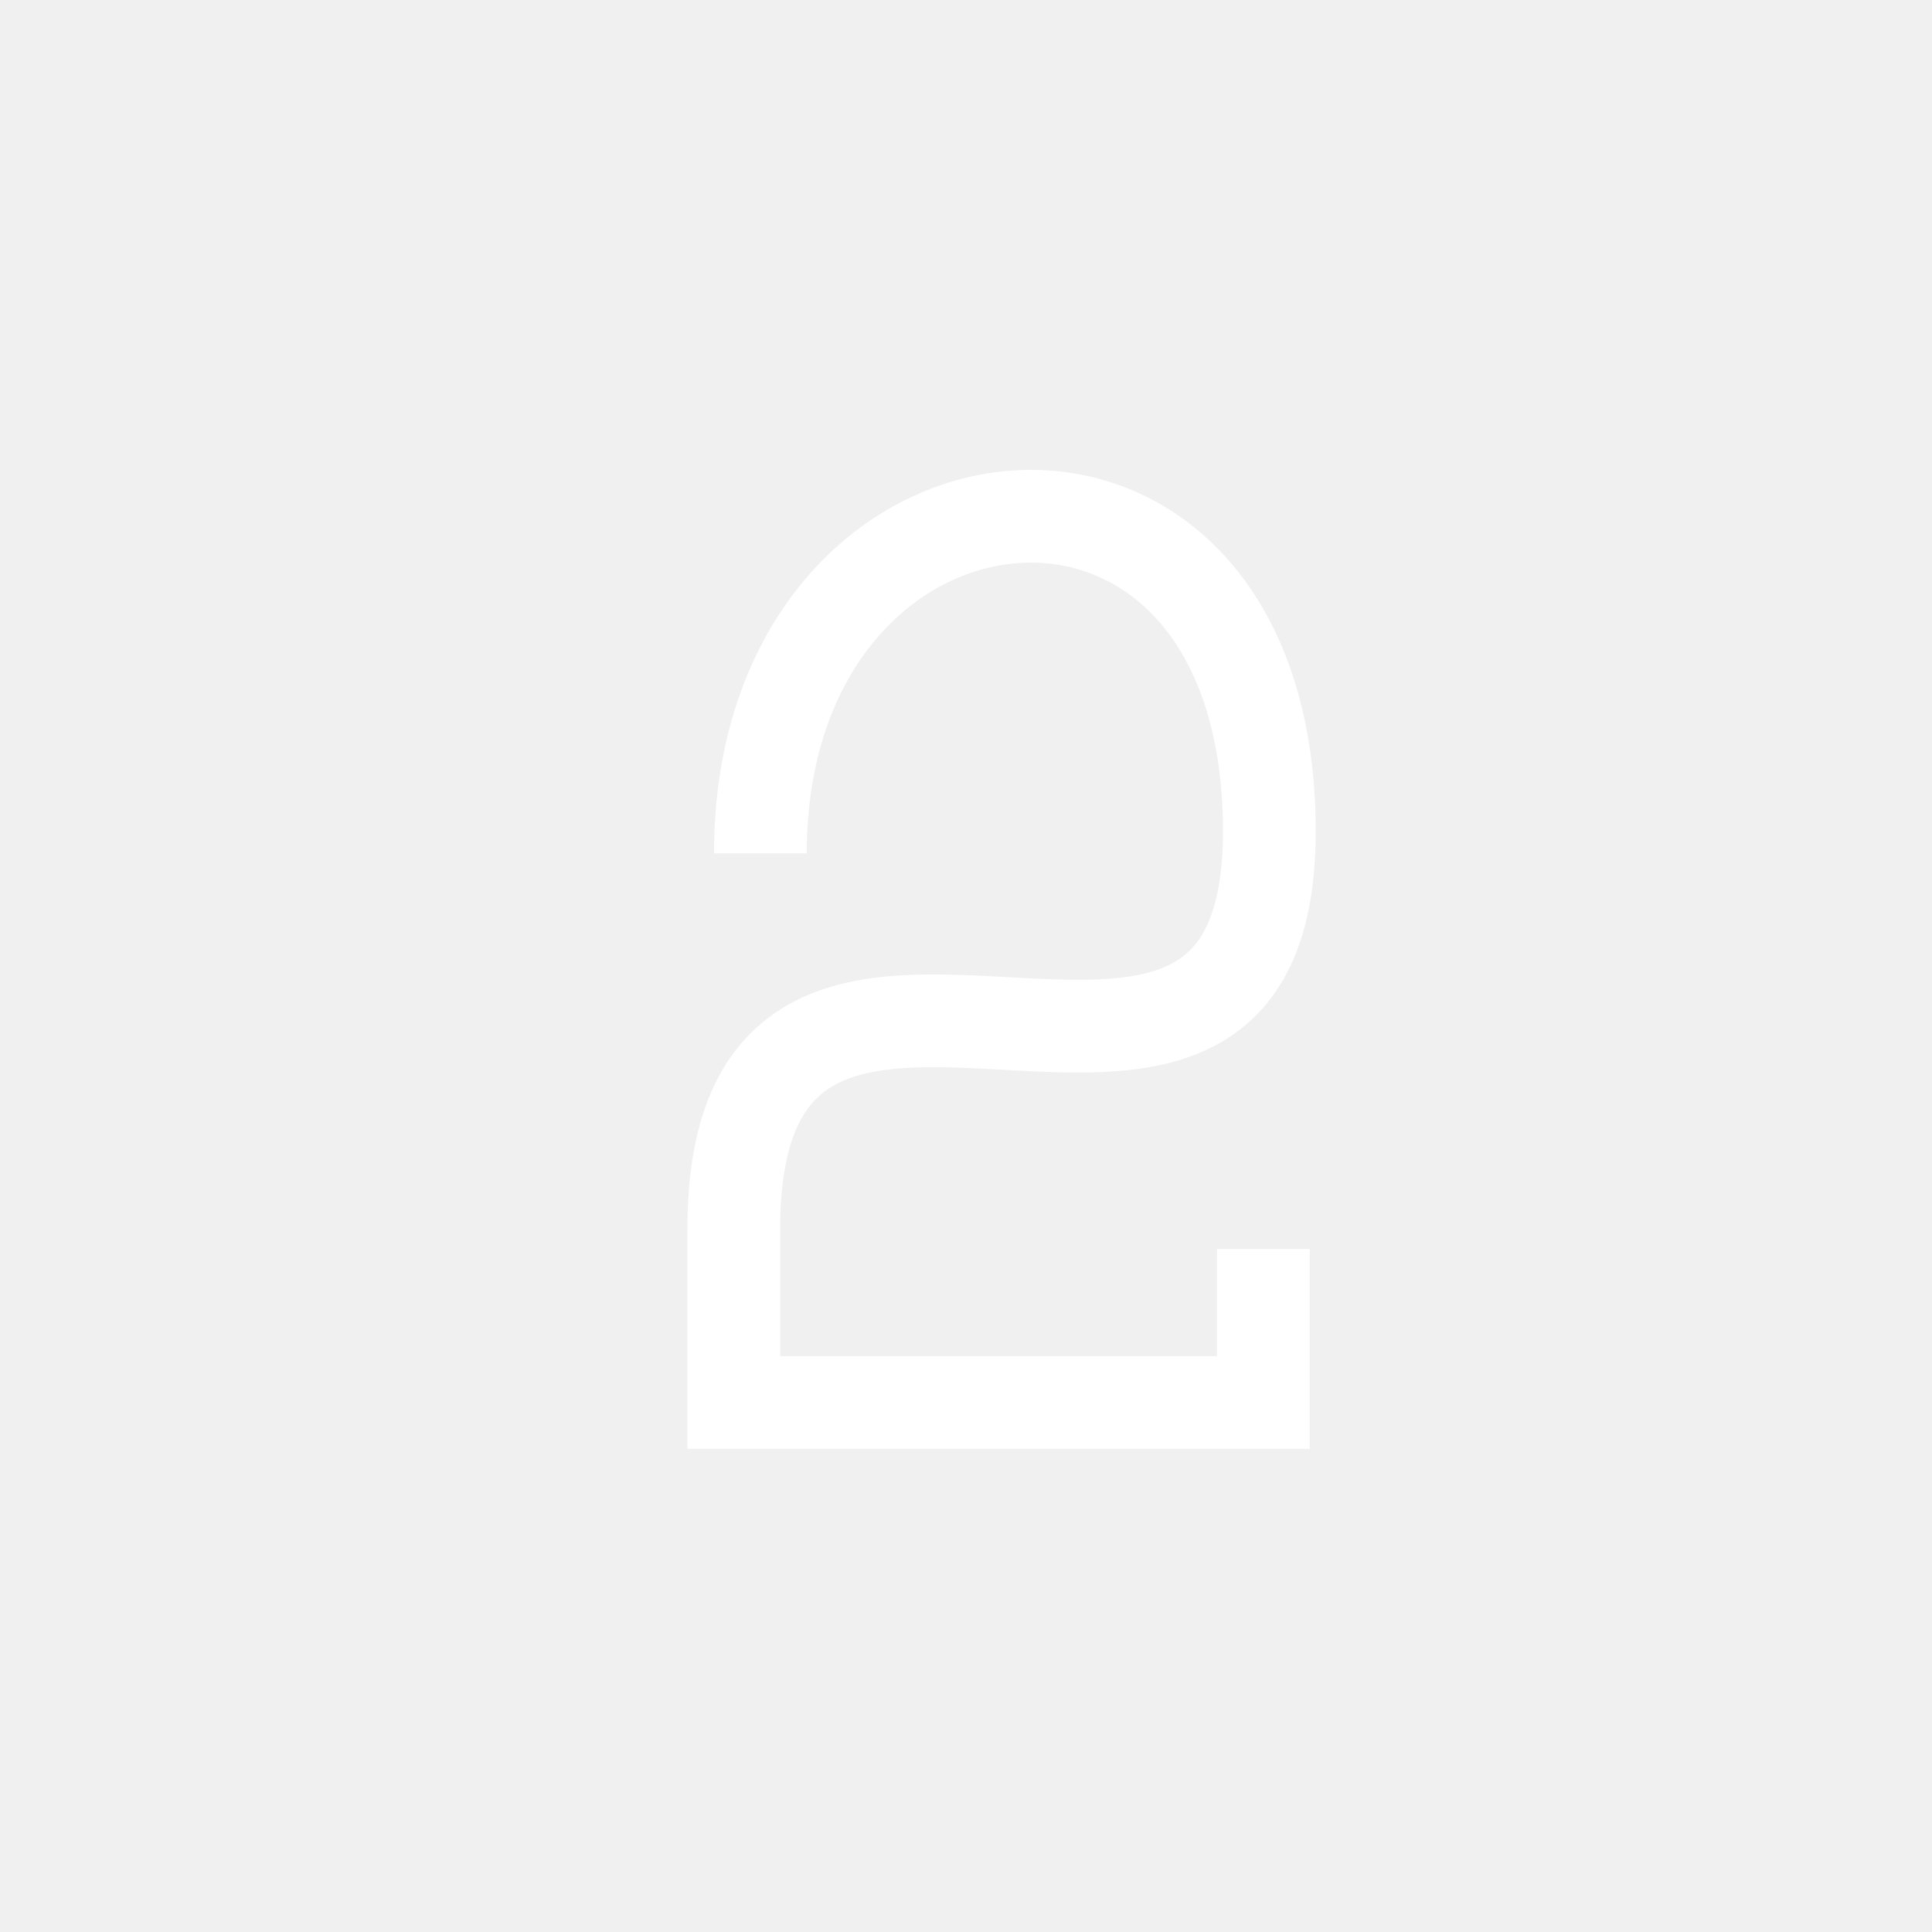
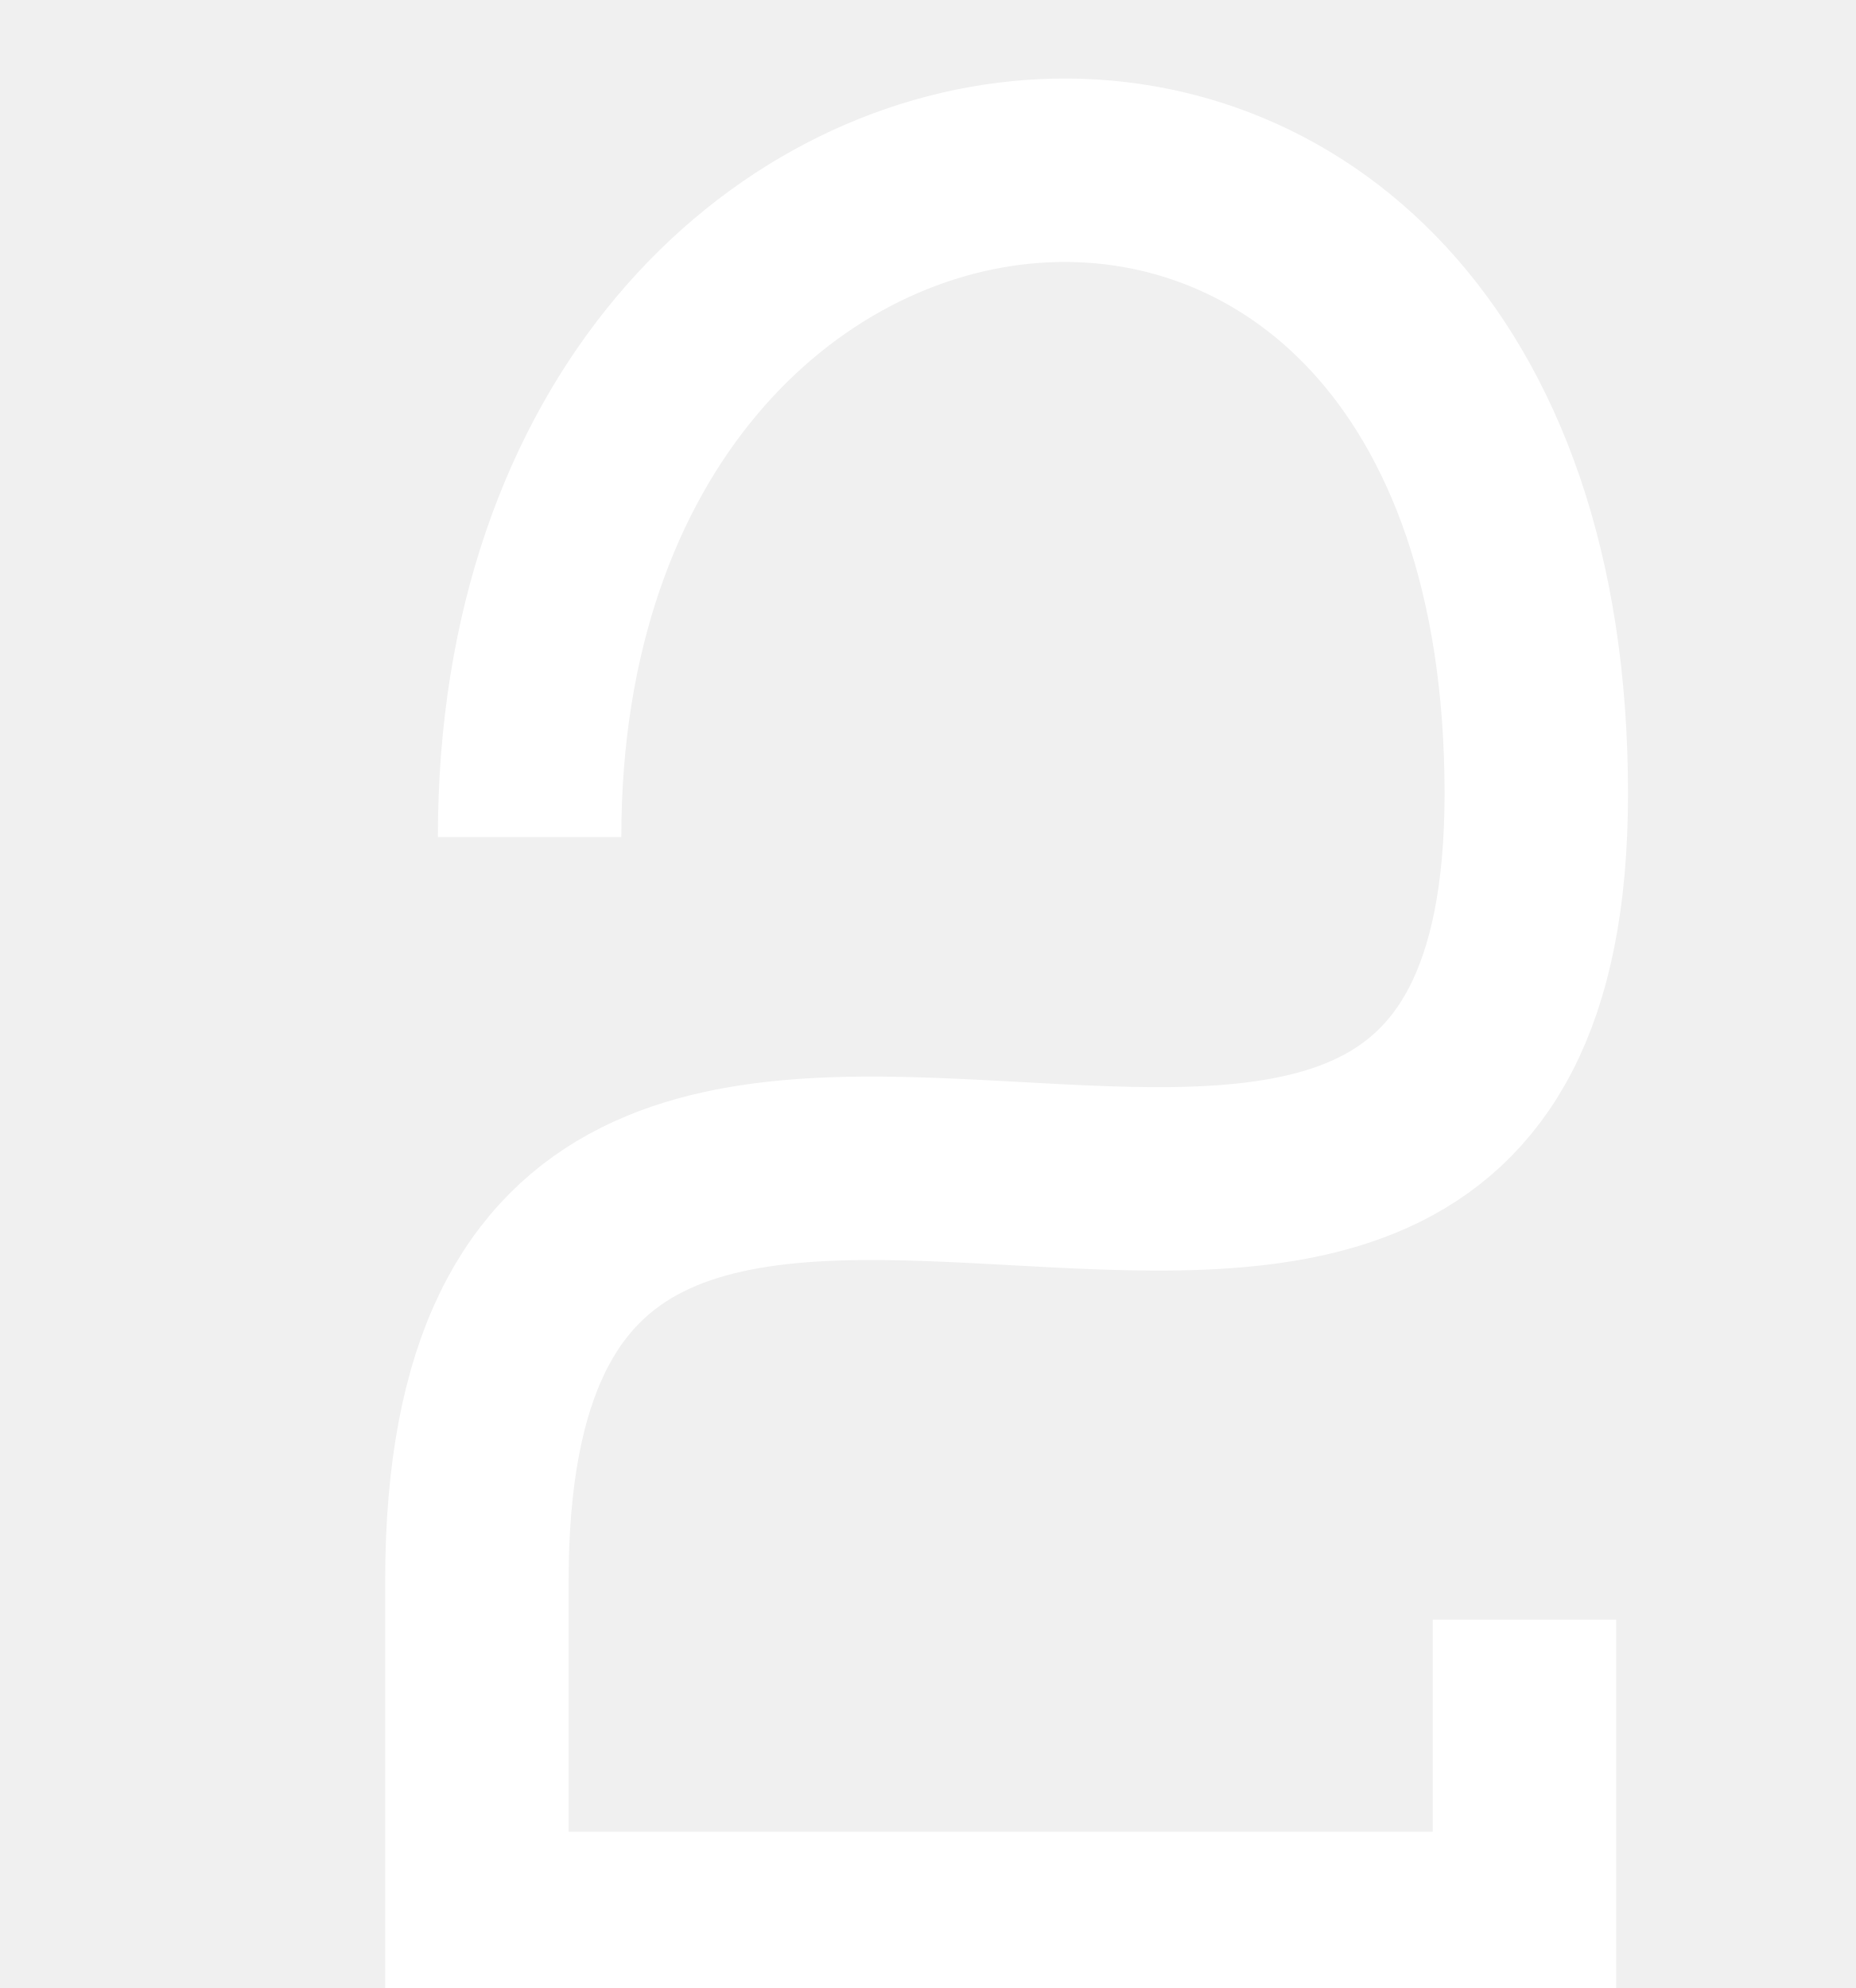
- <svg xmlns="http://www.w3.org/2000/svg" version="1.1" x="0px" y="0px" viewBox="0 0 1000 1000" style="enable-background:new 0 0 1000 1000;" xml:space="preserve">
+ <svg xmlns="http://www.w3.org/2000/svg" version="1.1" x="0px" y="0px" width="210" height="225" viewBox="255 240 485.52 485.52" style="enable-background:new 0 0 1000 1000;" xml:space="preserve">
  <style type="text/css">
	.st0{display:none;}
	.st1{display:inline;fill:url(#SVGID_1_);}
	.st2{display:inline;fill:none;stroke:#FFFFFF;stroke-width:48;stroke-miterlimit:10;}
	.st3{fill:none;stroke:#FFFFFF;stroke-width:48;stroke-miterlimit:10;}
</style>
  <g id="Layer_2" class="st0">
    <radialGradient id="SVGID_1_" cx="500.062" cy="500.434" r="895.056" gradientTransform="matrix(0.8052 0 0 0.4533 97.3736 273.1489)" gradientUnits="userSpaceOnUse">
      <stop offset="0" style="stop-color:#3EB1DD" />
      <stop offset="0.774" style="stop-color:#3D8BDD" />
    </radialGradient>
    <rect x="0" class="st1" width="1000" height="1000" />
  </g>
  <g id="Layer_14" class="st0">
    <polyline class="st2" points="292.06,254.43 408.06,254.43 408.06,756.43  " />
    <path class="st2" d="M513.58,448.27c0-217.06,263.44-243.67,263.42-11.34c-0.02,216.15-277.21-20.07-277.21,205.93v89.68H773.9   v-79.49" />
  </g>
  <g id="Layer_3" class="st0">
    <polyline class="st2" points="292.06,254.43 408.06,254.43 408.06,756.43  " />
    <polyline class="st2" points="507,254 623,254 623,756  " />
  </g>
  <g id="Layer_1" class="st0">
    <polyline class="st2" points="136.06,253.43 252.06,253.43 252.06,755.43  " />
    <circle class="st2" cx="611.09" cy="492.34" r="212.76" />
  </g>
  <g id="Layer_13" class="st0">
    <circle class="st2" cx="498.96" cy="453.51" r="158.53" />
    <path class="st2" d="M682.33,453.51c0,254.58-28.43,289.8-198.39,282.41" />
  </g>
  <g id="Layer_12" class="st0">
    <circle class="st2" cx="500.44" cy="606.06" r="129.56" />
    <circle class="st2" cx="498.25" cy="369.36" r="89.15" />
  </g>
  <g id="Layer_11" class="st0">
    <path class="st2" d="M305.12,348.22V261h390.47v127.96c-329.35,0-373.49,44.67-373.49,350.43h101.86" />
  </g>
  <g id="Layer_5" class="st0">
    <circle class="st2" cx="494.26" cy="546.28" r="158.53" />
    <path class="st2" d="M310.89,546.28c0-254.58,28.43-289.8,198.39-282.41" />
  </g>
  <g id="Layer_6" class="st0">
    <path class="st2" d="M544.29,261.99c0,0-105,0.26-153,0.26v121.71c398.05-1.4,422,379.03-0.58,351.81l-0.42-72.77" />
  </g>
  <g id="Layer_10" class="st0">
    <line class="st2" x1="577.59" y1="383.5" x2="577.59" y2="763.78" />
    <path class="st2" d="M480.5,234.75C480.5,412,474.52,474,331.11,474v82.18H699" />
  </g>
  <g id="Layer_7" class="st0">
    <path class="st2" d="M303.49,272.99h72.8c81.85,0,148.2,66.35,148.2,148.2v55.9" />
    <path class="st2" d="M352.89,496.59h227.5c63.9,0,115.7,51.8,115.7,115.7s-51.8,115.7-115.7,115.7h-208" />
  </g>
  <g id="Layer_8">
    <path class="st3" d="M393.58,441.7c0-217.06,263.44-243.67,263.42-11.34c-0.02,216.15-277.21-20.07-277.21,205.93v89.68H653.9   v-79.49" />
  </g>
  <g id="Layer_9" class="st0">
    <polyline class="st2" points="408,254 524,254 524,756  " />
  </g>
  <g id="Layer_4" class="st0">
    <circle class="st2" cx="496.76" cy="496.86" r="212.76" />
  </g>
</svg>
